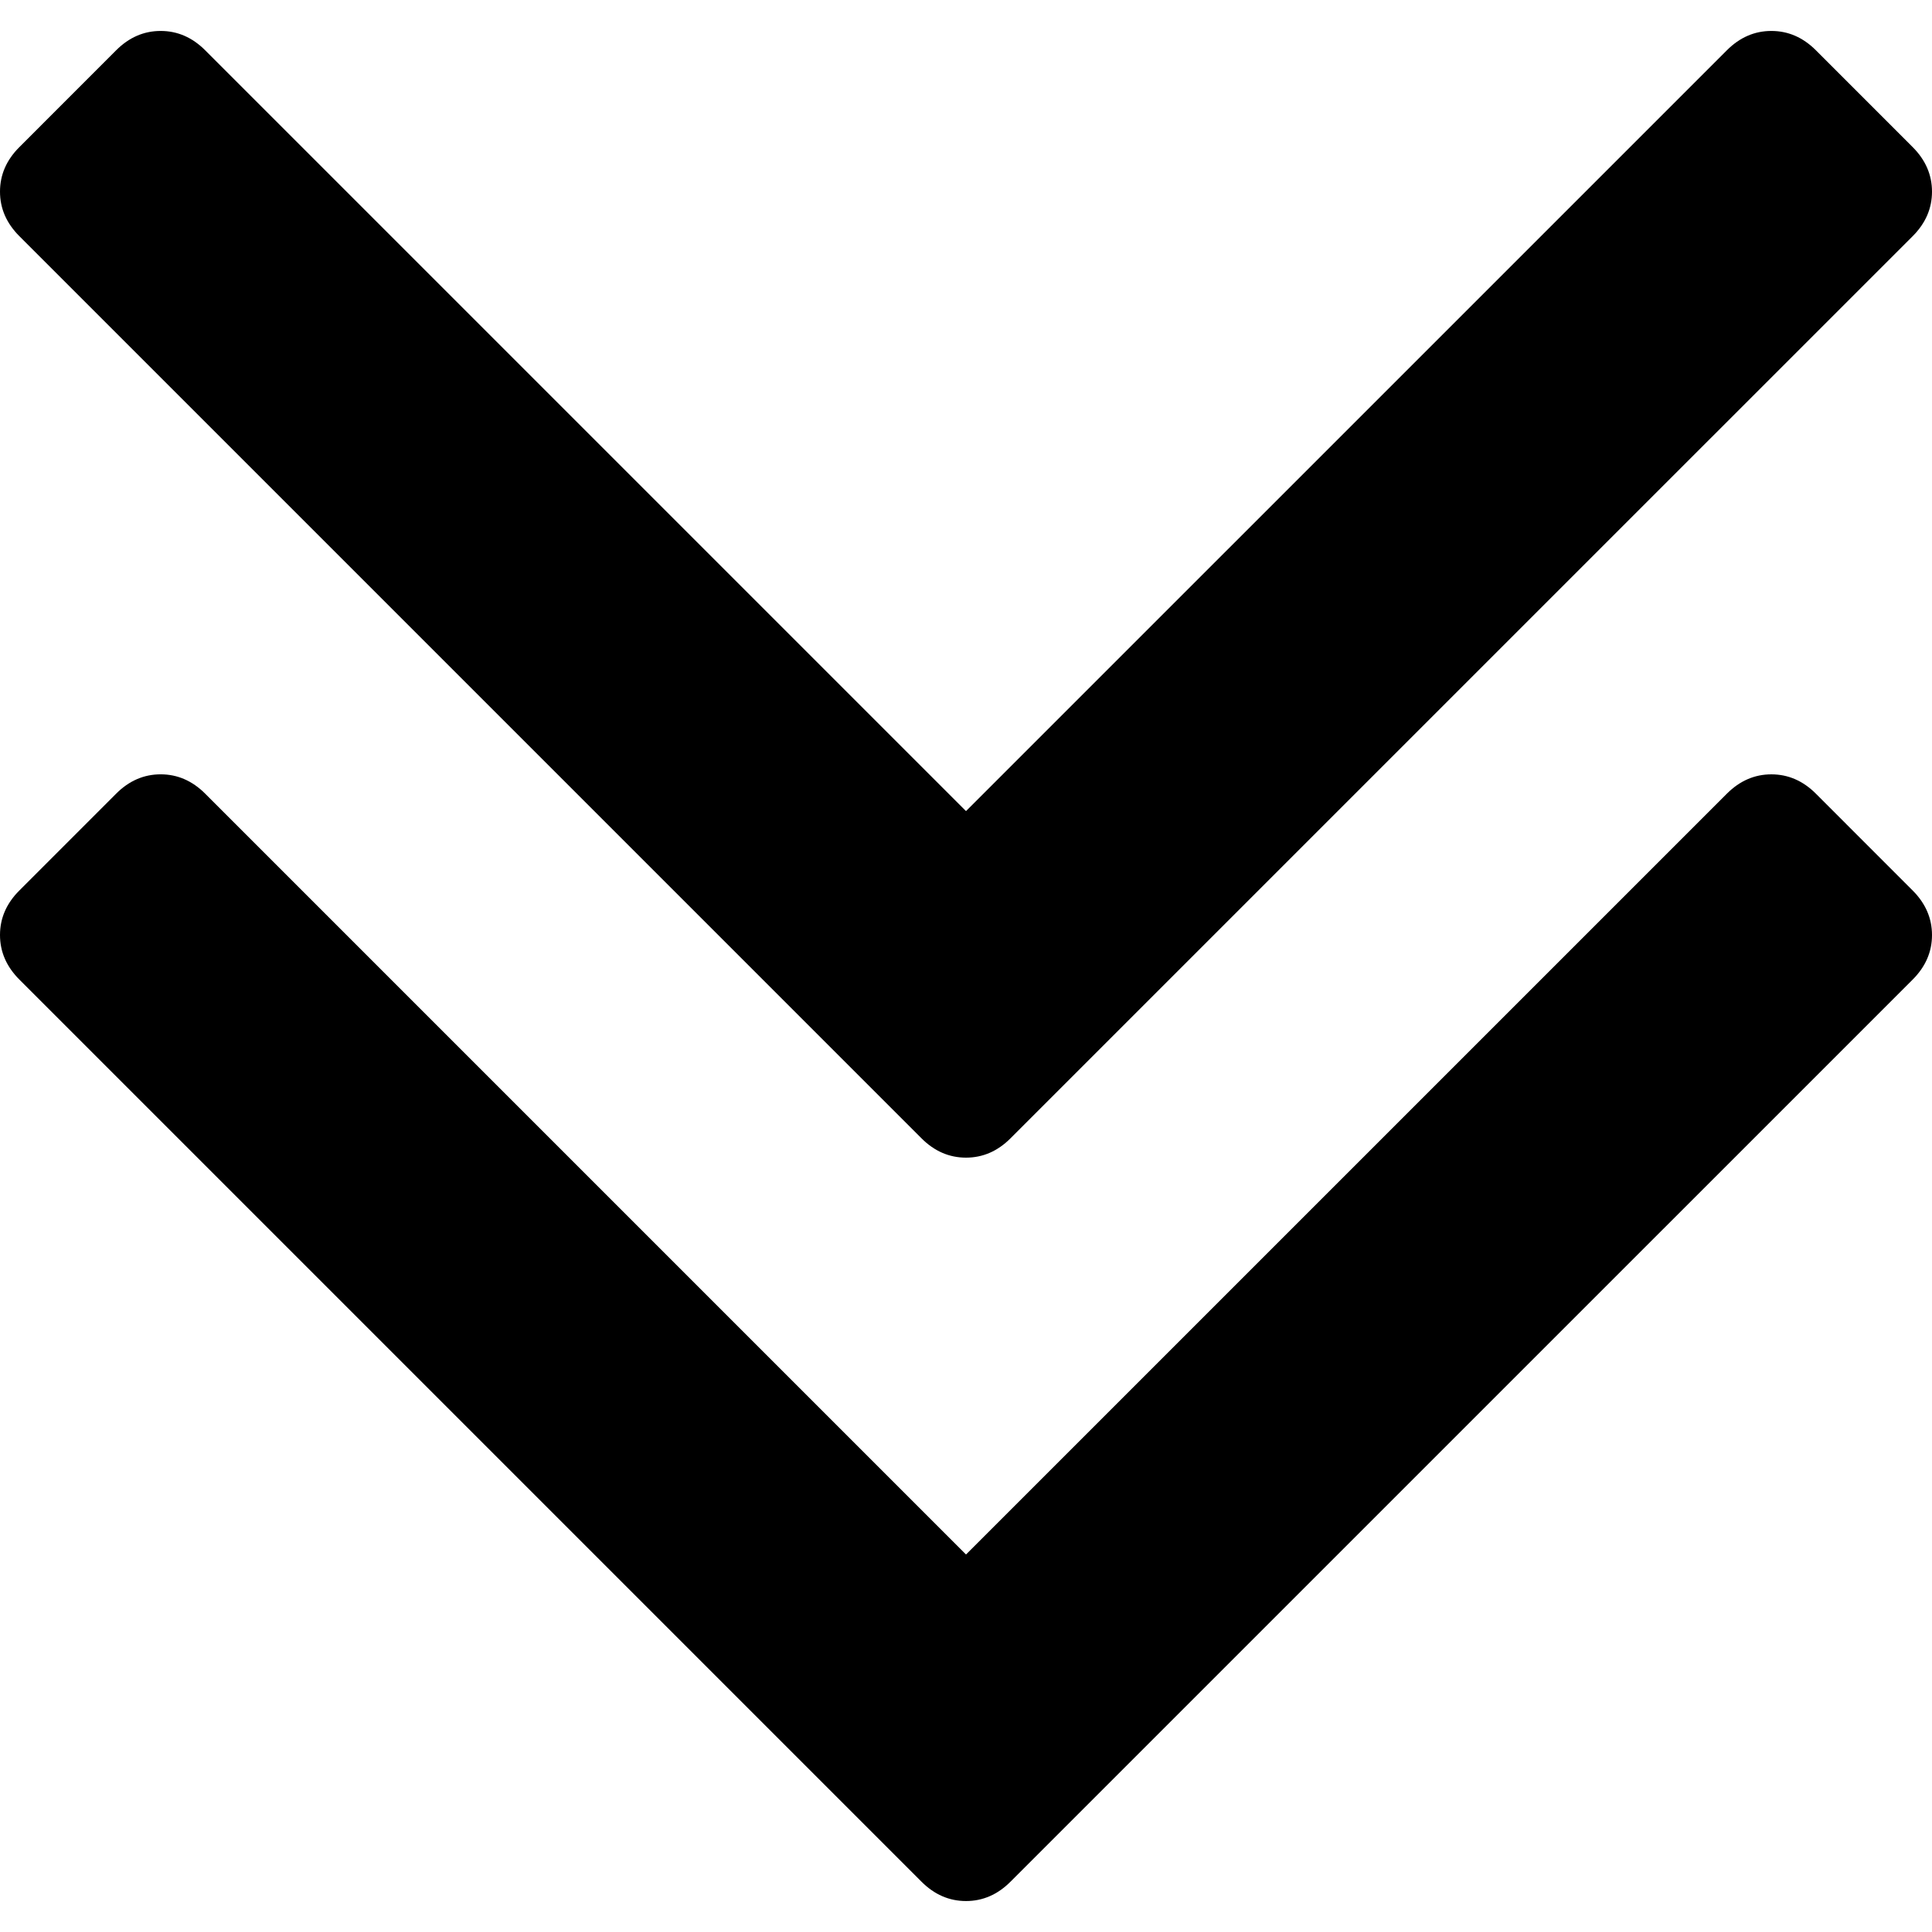
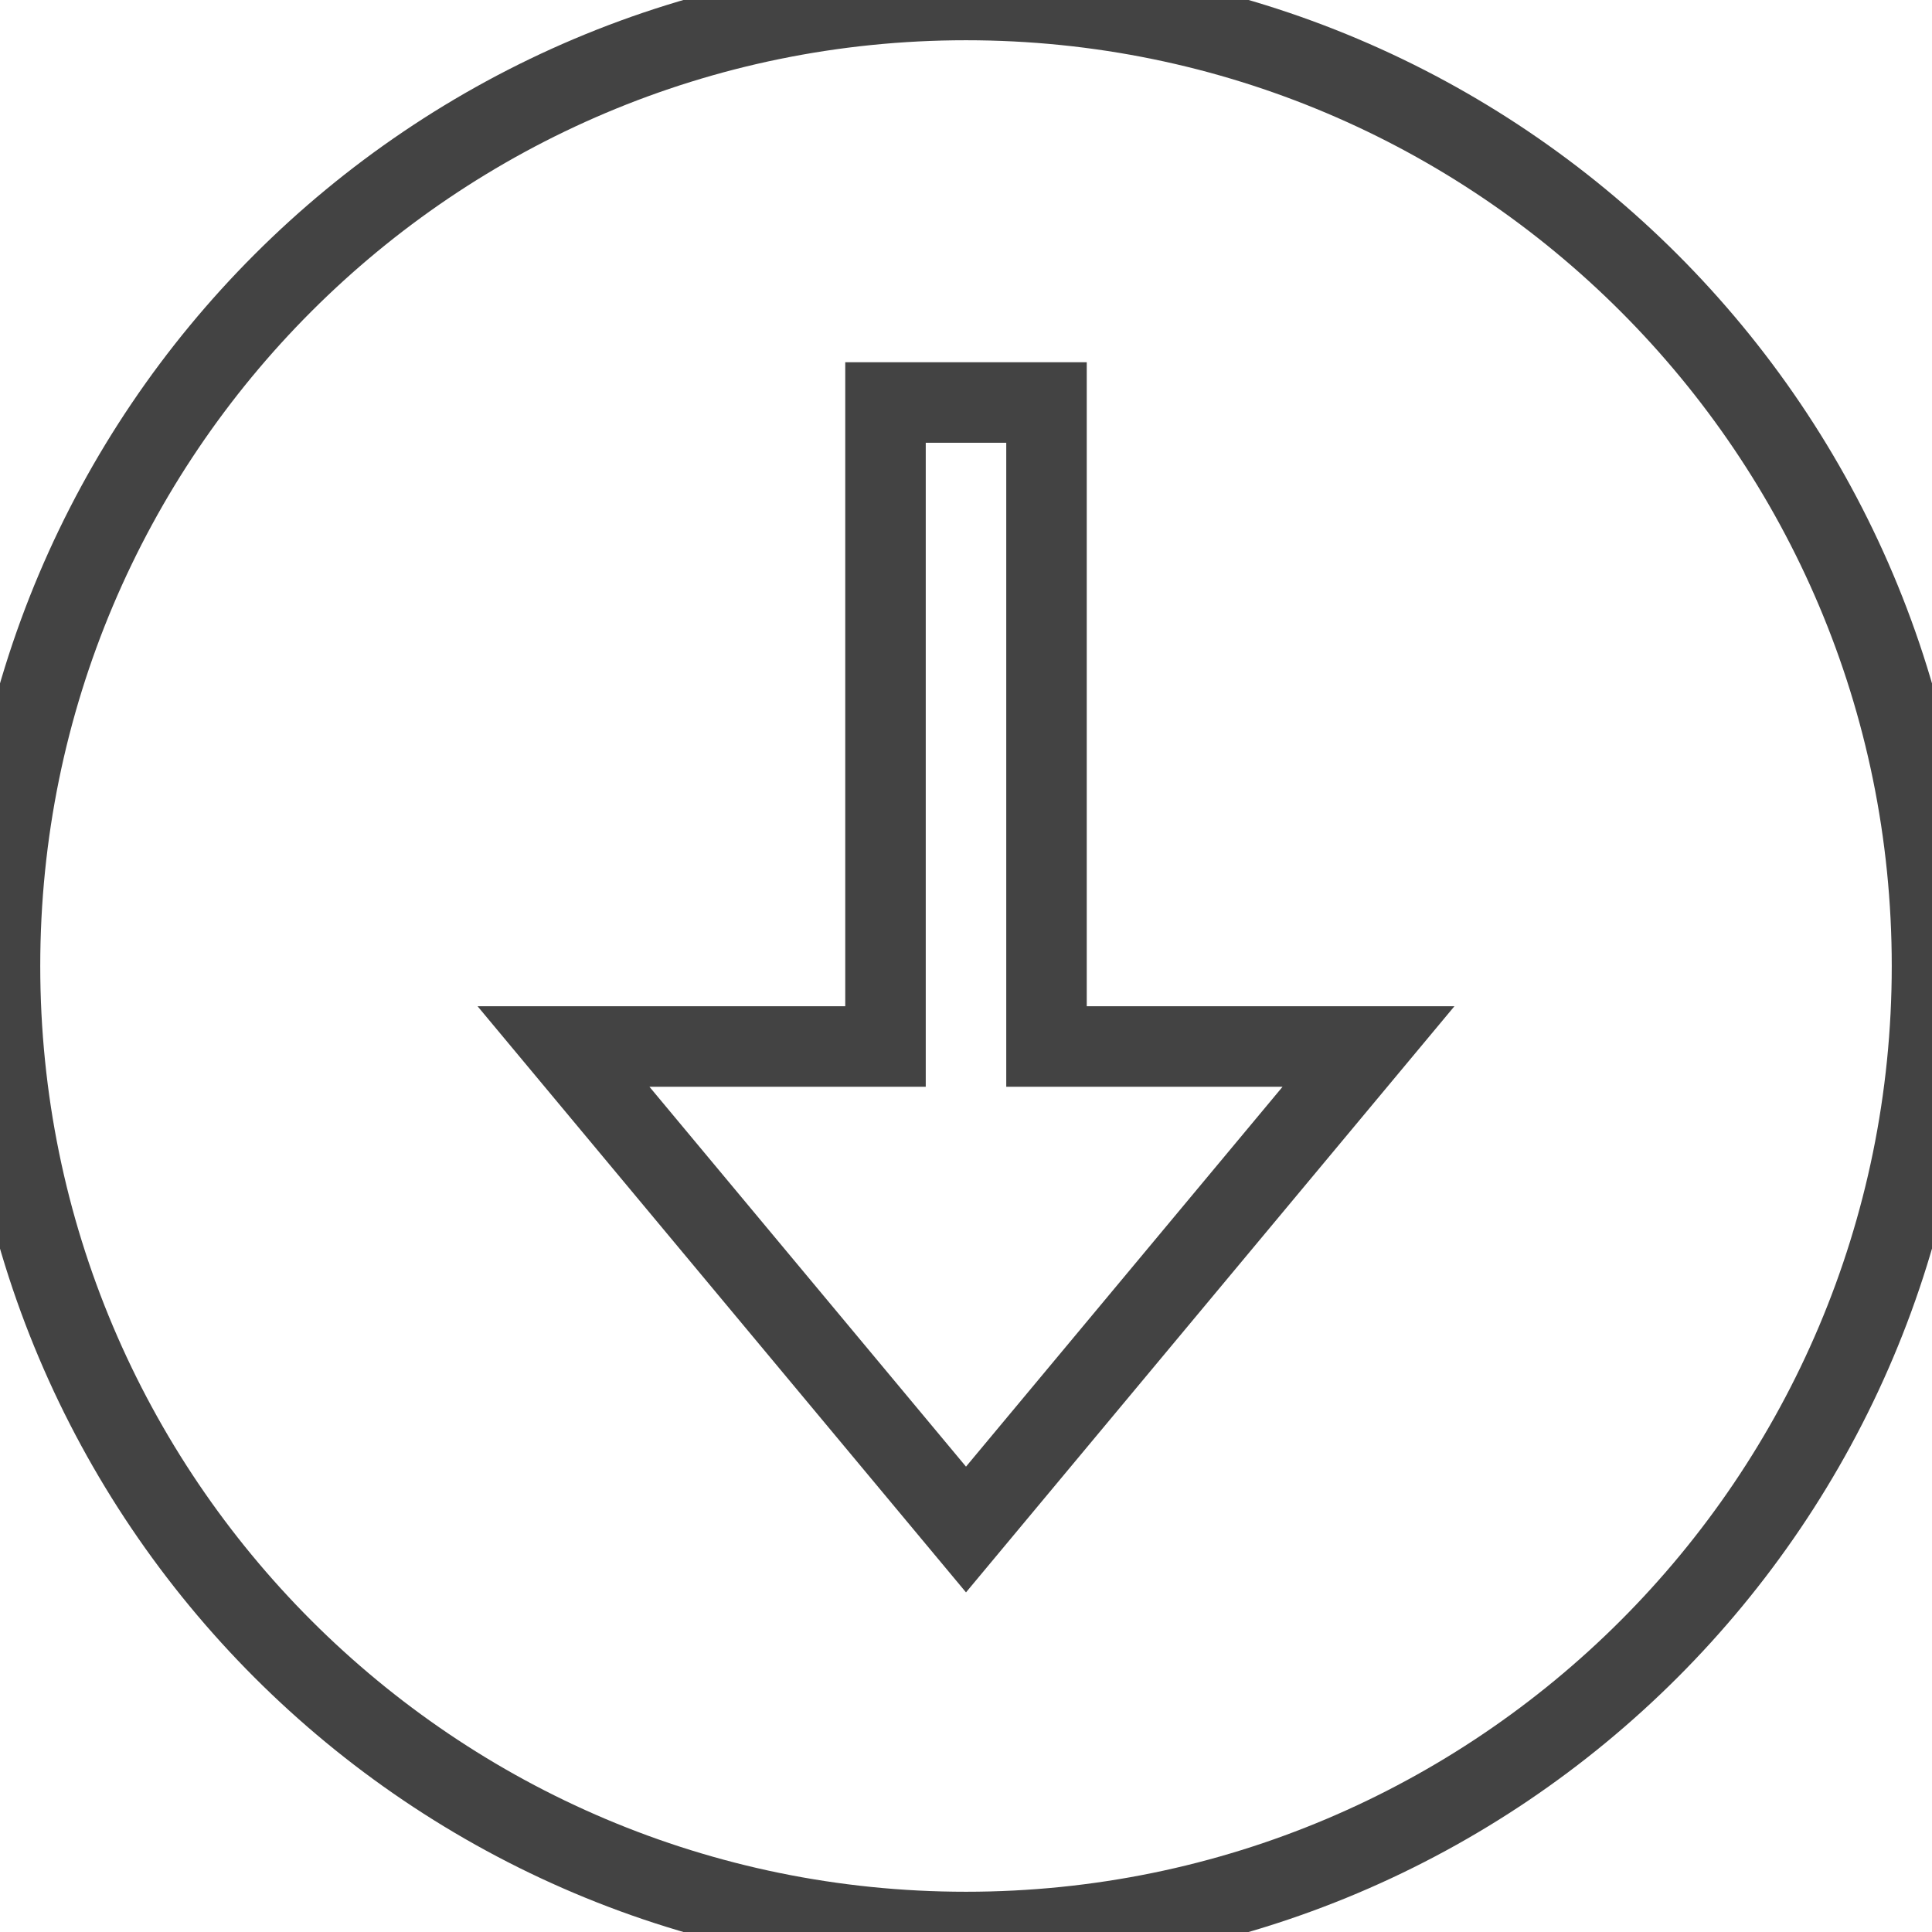
- <svg xmlns="http://www.w3.org/2000/svg" version="1.1" id="Capa_1" x="0px" y="0px" width="284.929px" height="284.929px" viewBox="0 0 284.929 284.929" style="enable-background:new 0 0 284.929 284.929;" xml:space="preserve">
-   <g>
-     <g>
-       <path d="M135.899,167.877c1.902,1.902,4.093,2.851,6.567,2.851s4.661-0.948,6.562-2.851L282.082,34.829    c1.902-1.903,2.847-4.093,2.847-6.567s-0.951-4.665-2.847-6.567L267.808,7.417c-1.902-1.903-4.093-2.853-6.57-2.853    c-2.471,0-4.661,0.95-6.563,2.853L142.466,119.622L30.262,7.417c-1.903-1.903-4.093-2.853-6.567-2.853    c-2.475,0-4.665,0.95-6.567,2.853L2.856,21.695C0.95,23.597,0,25.784,0,28.262c0,2.478,0.953,4.665,2.856,6.567L135.899,167.877z" />
-       <path d="M267.808,117.053c-1.902-1.903-4.093-2.853-6.57-2.853c-2.471,0-4.661,0.95-6.563,2.853L142.466,229.257L30.262,117.05    c-1.903-1.903-4.093-2.853-6.567-2.853c-2.475,0-4.665,0.95-6.567,2.853L2.856,131.327C0.95,133.23,0,135.42,0,137.893    c0,2.474,0.953,4.665,2.856,6.57l133.043,133.046c1.902,1.903,4.093,2.854,6.567,2.854s4.661-0.951,6.562-2.854l133.054-133.046    c1.902-1.903,2.847-4.093,2.847-6.565c0-2.474-0.951-4.661-2.847-6.567L267.808,117.053z" />
-     </g>
+ <svg xmlns="http://www.w3.org/2000/svg" width="24" height="24" viewBox="0 0 24 24">
+   <g fill="none" fill-rule="evenodd">
+     <path stroke="#434343" d="M24 12c0-6.627-5.373-12-12-12s-12 5.373-12 12 5.373 12 12 12 12-5.373 12-12zm-17 1h4v-8h2v8h4l-5 6-5-6z" />
  </g>
-   <g>
- </g>
-   <g>
- </g>
-   <g>
- </g>
-   <g>
- </g>
-   <g>
- </g>
-   <g>
- </g>
-   <g>
- </g>
-   <g>
- </g>
-   <g>
- </g>
-   <g>
- </g>
-   <g>
- </g>
-   <g>
- </g>
-   <g>
- </g>
-   <g>
- </g>
-   <g>
- </g>
</svg>
